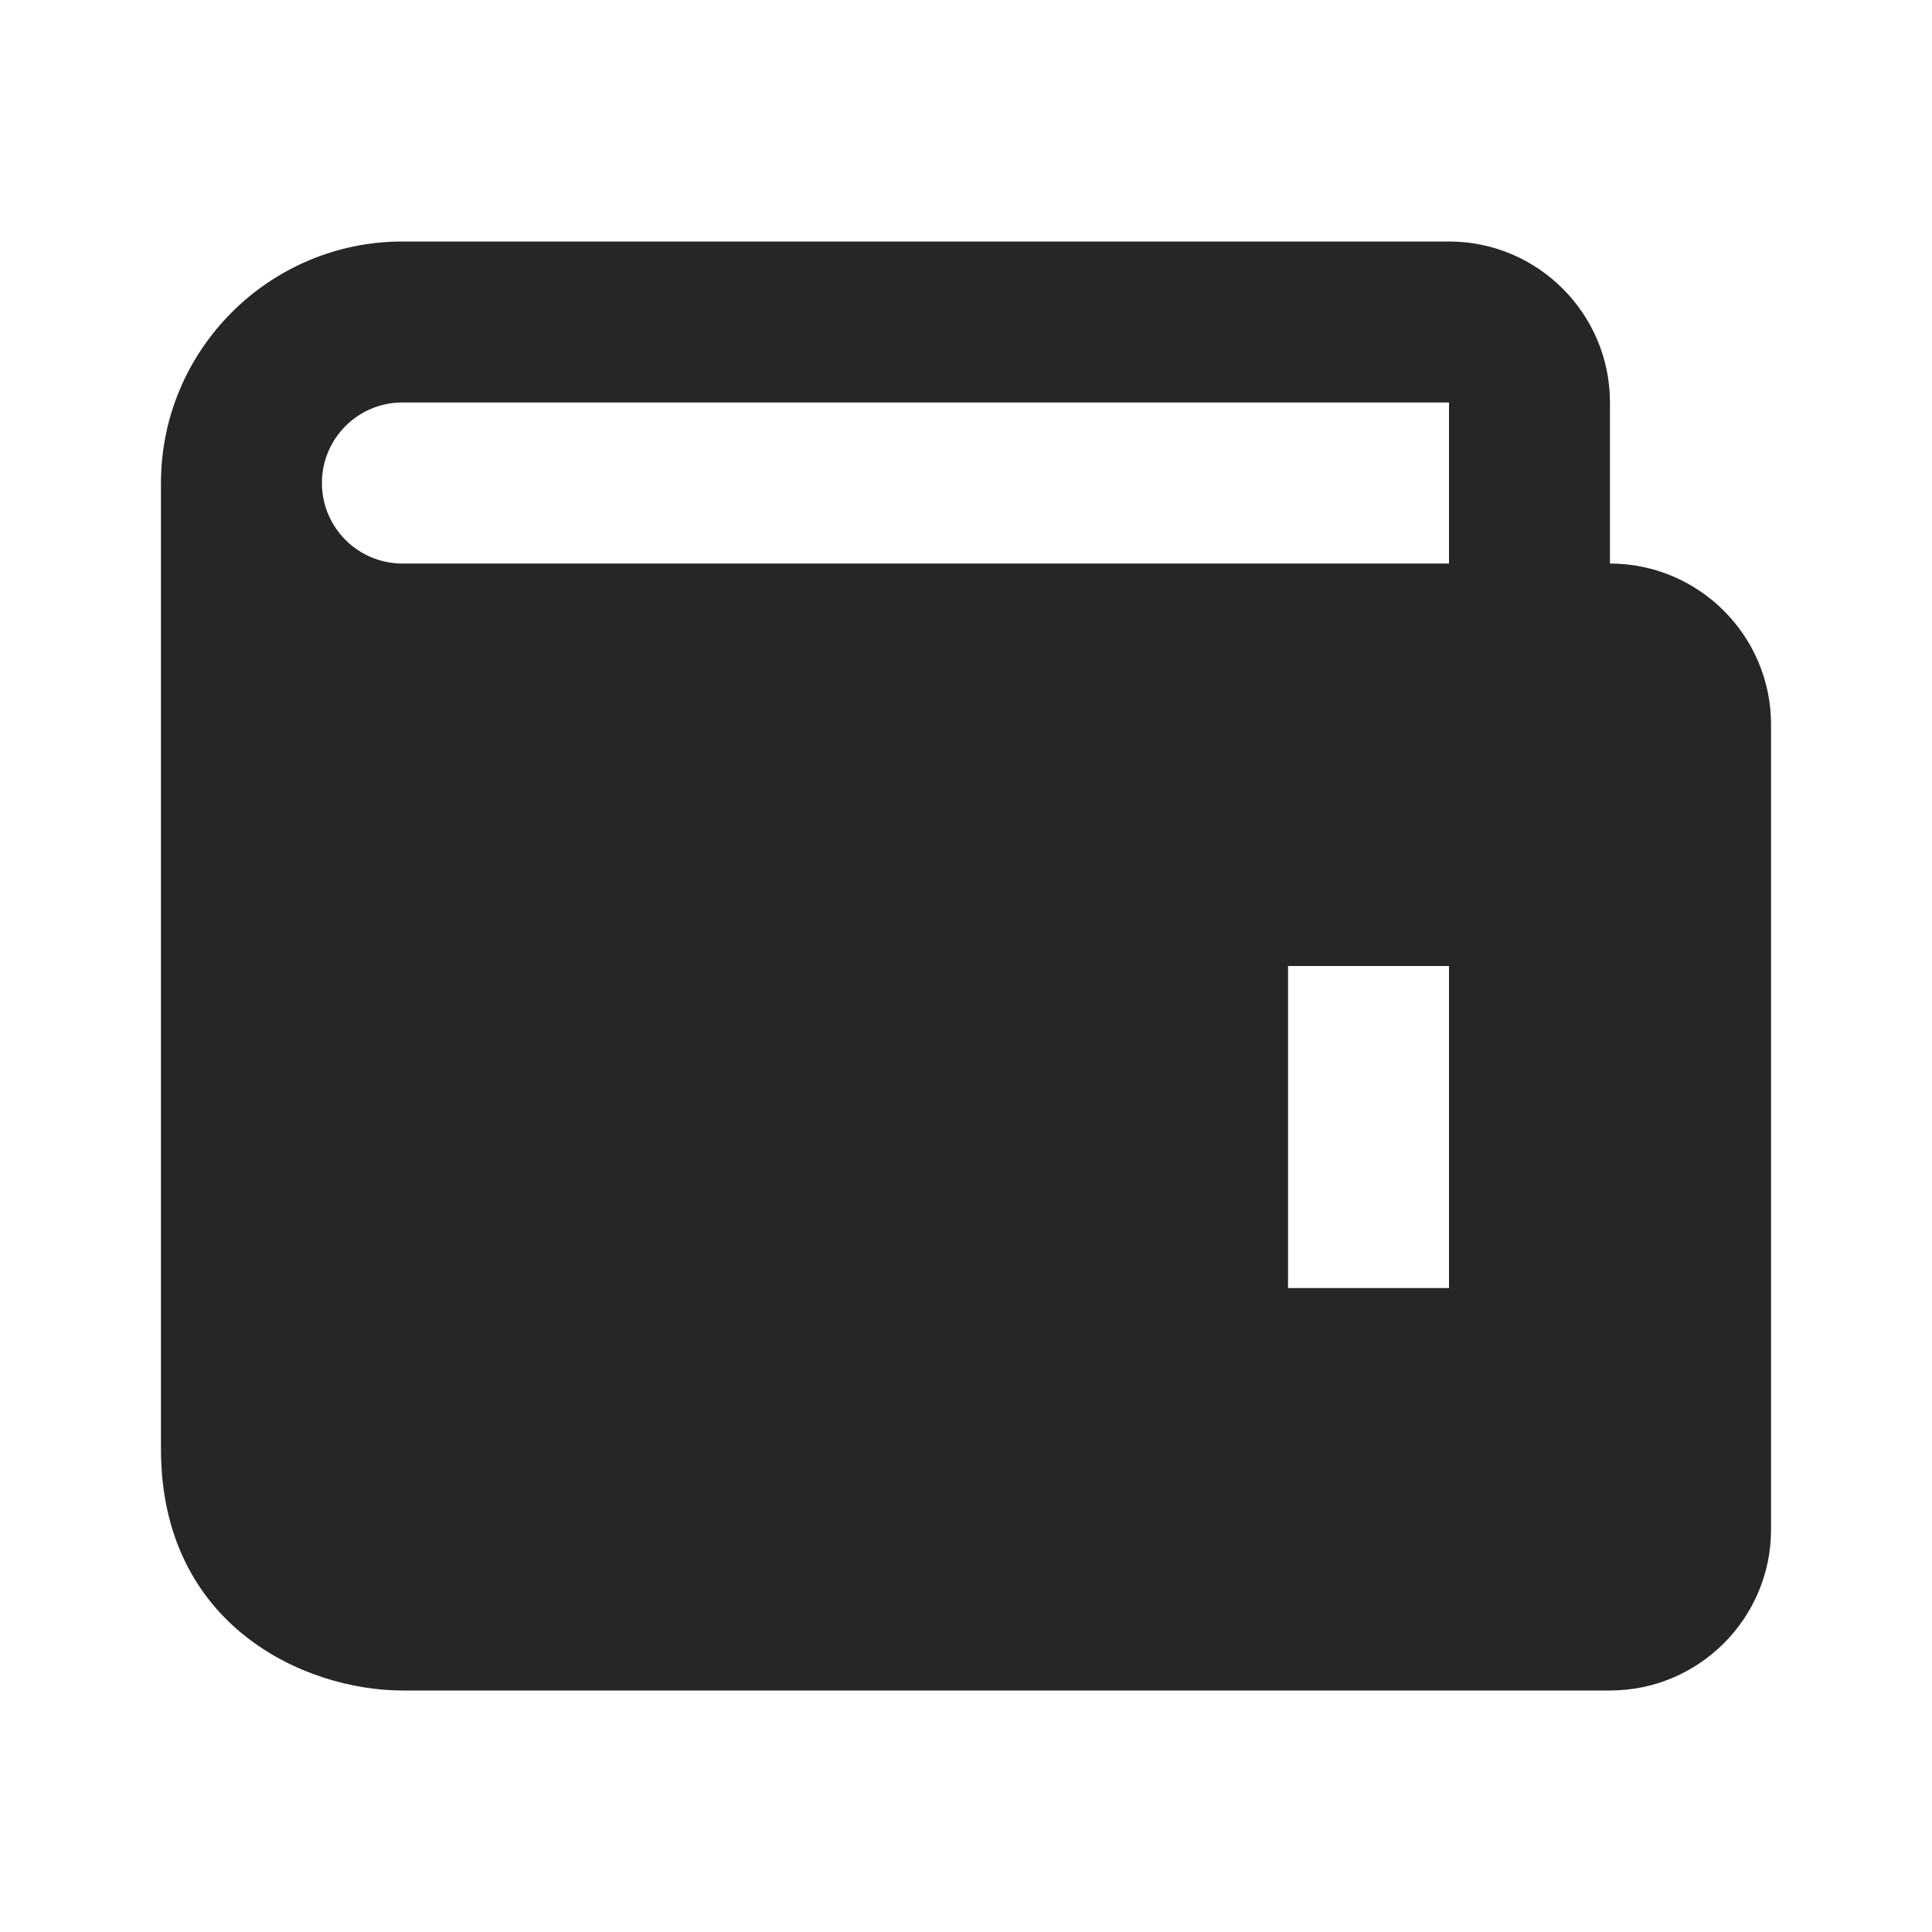
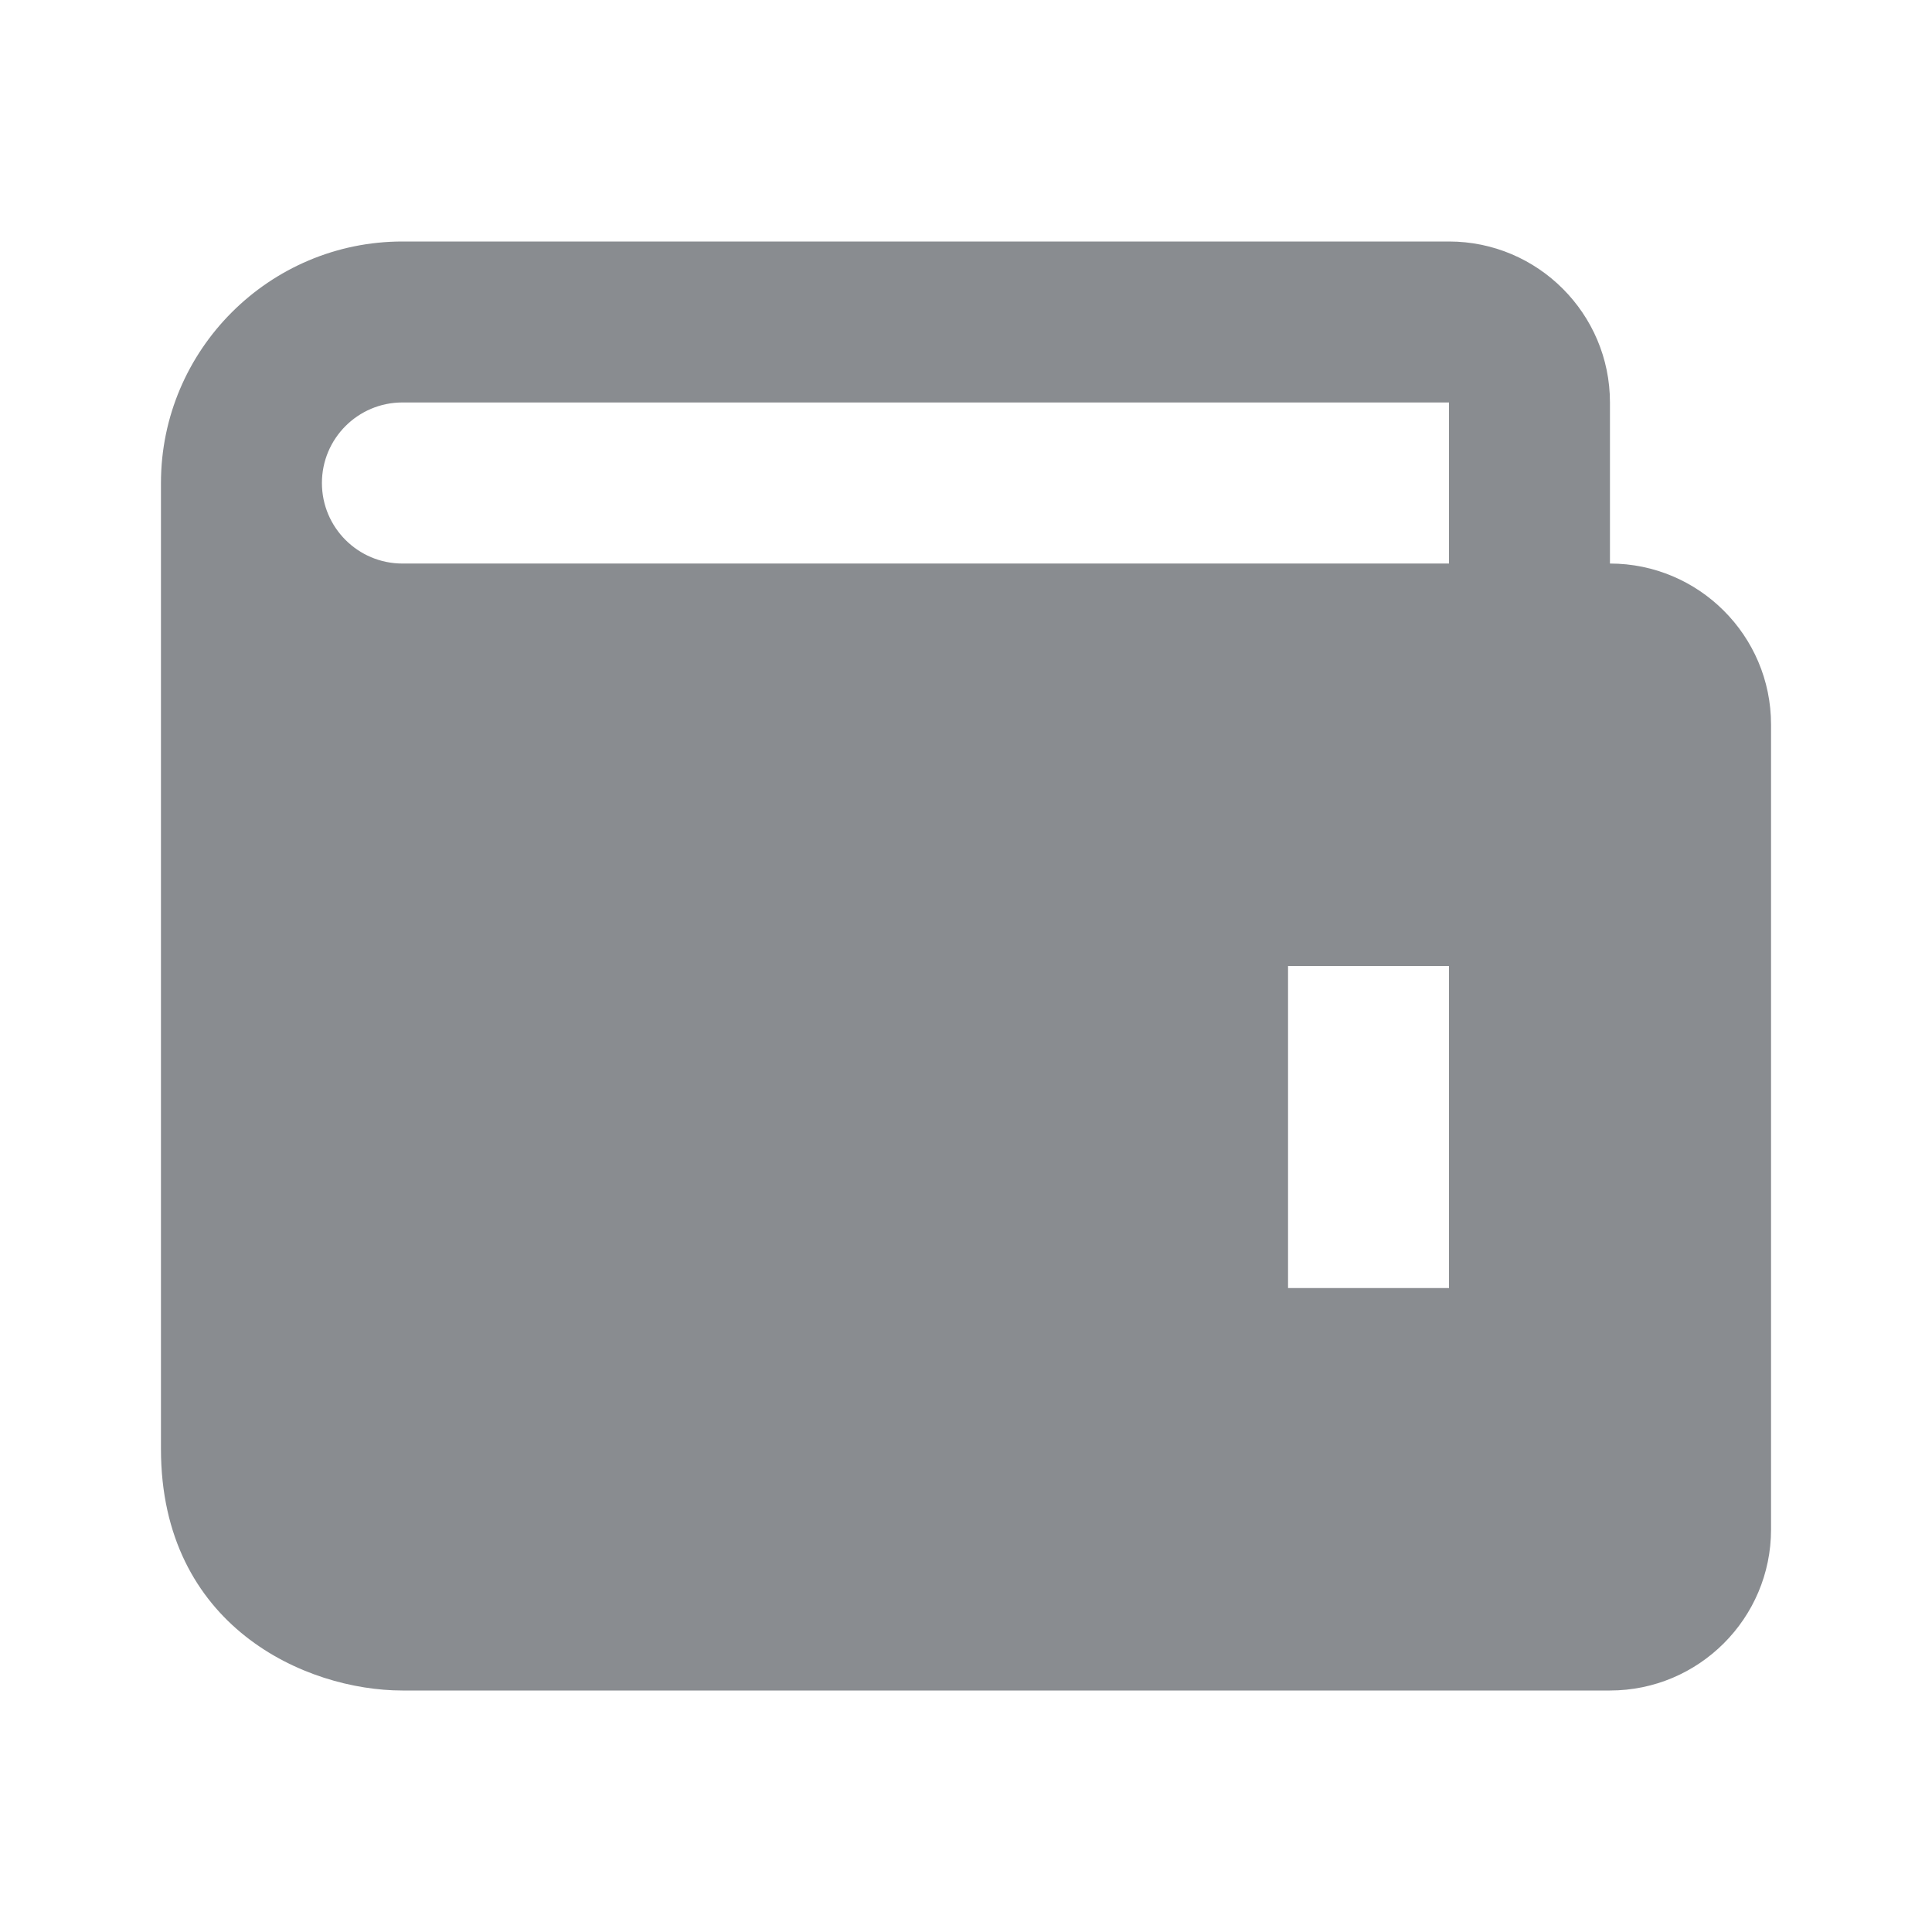
- <svg xmlns="http://www.w3.org/2000/svg" width="16" height="16" fill="none" color="#262626">
-   <path fill="#262626" d="M13.333 4.667V3.333C13.333 2.598 12.735 2 12 2H3.333c-1.102 0-2 .897-2 2v8c0 1.467 1.196 2 2 2h10c.736 0 1.334-.598 1.334-1.333V6c0-.735-.598-1.333-1.334-1.333m-1.333 6h-1.333V8H12zm-8.667-6a.667.667 0 0 1 0-1.334H12v1.334z" />
+ <svg xmlns="http://www.w3.org/2000/svg" width="16" height="16" fill="none" color="#898C90">
+   <path fill="#898C90" d="M13.333 4.667V3.333C13.333 2.598 12.735 2 12 2H3.333c-1.102 0-2 .897-2 2v8c0 1.467 1.196 2 2 2h10c.736 0 1.334-.598 1.334-1.333V6c0-.735-.598-1.333-1.334-1.333m-1.333 6h-1.333V8H12zm-8.667-6a.667.667 0 0 1 0-1.334H12v1.334z" />
</svg>
